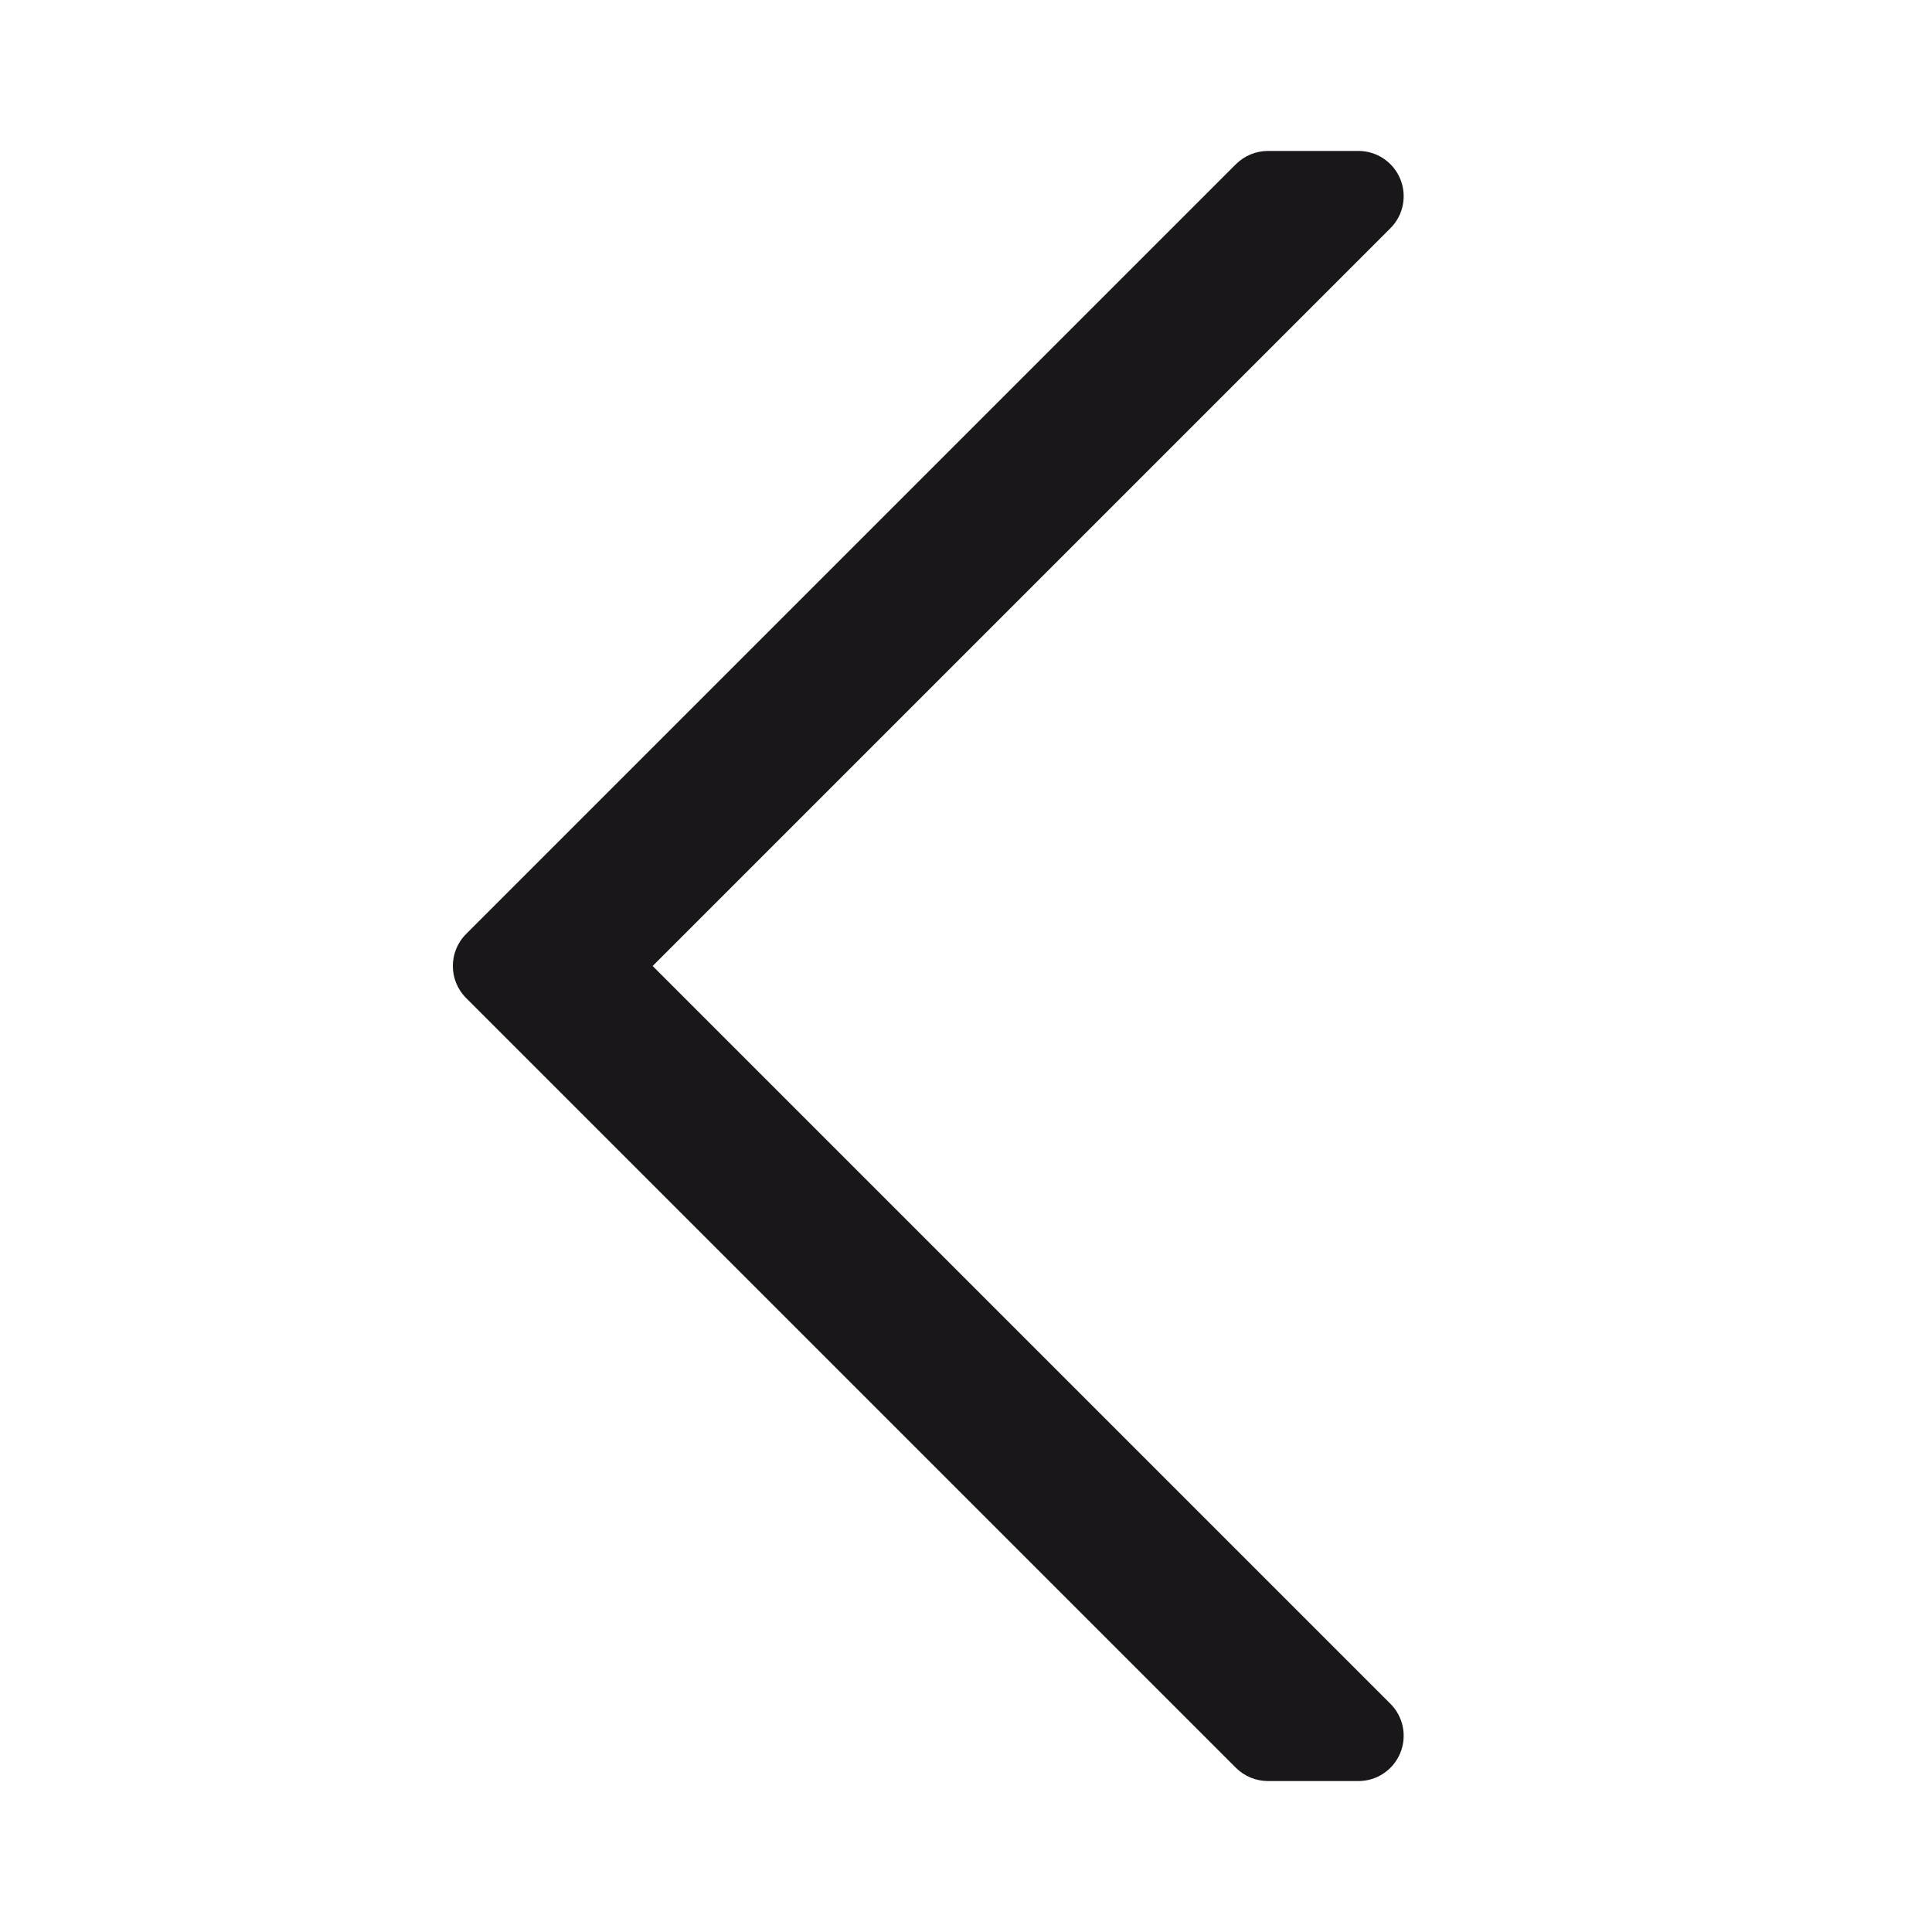
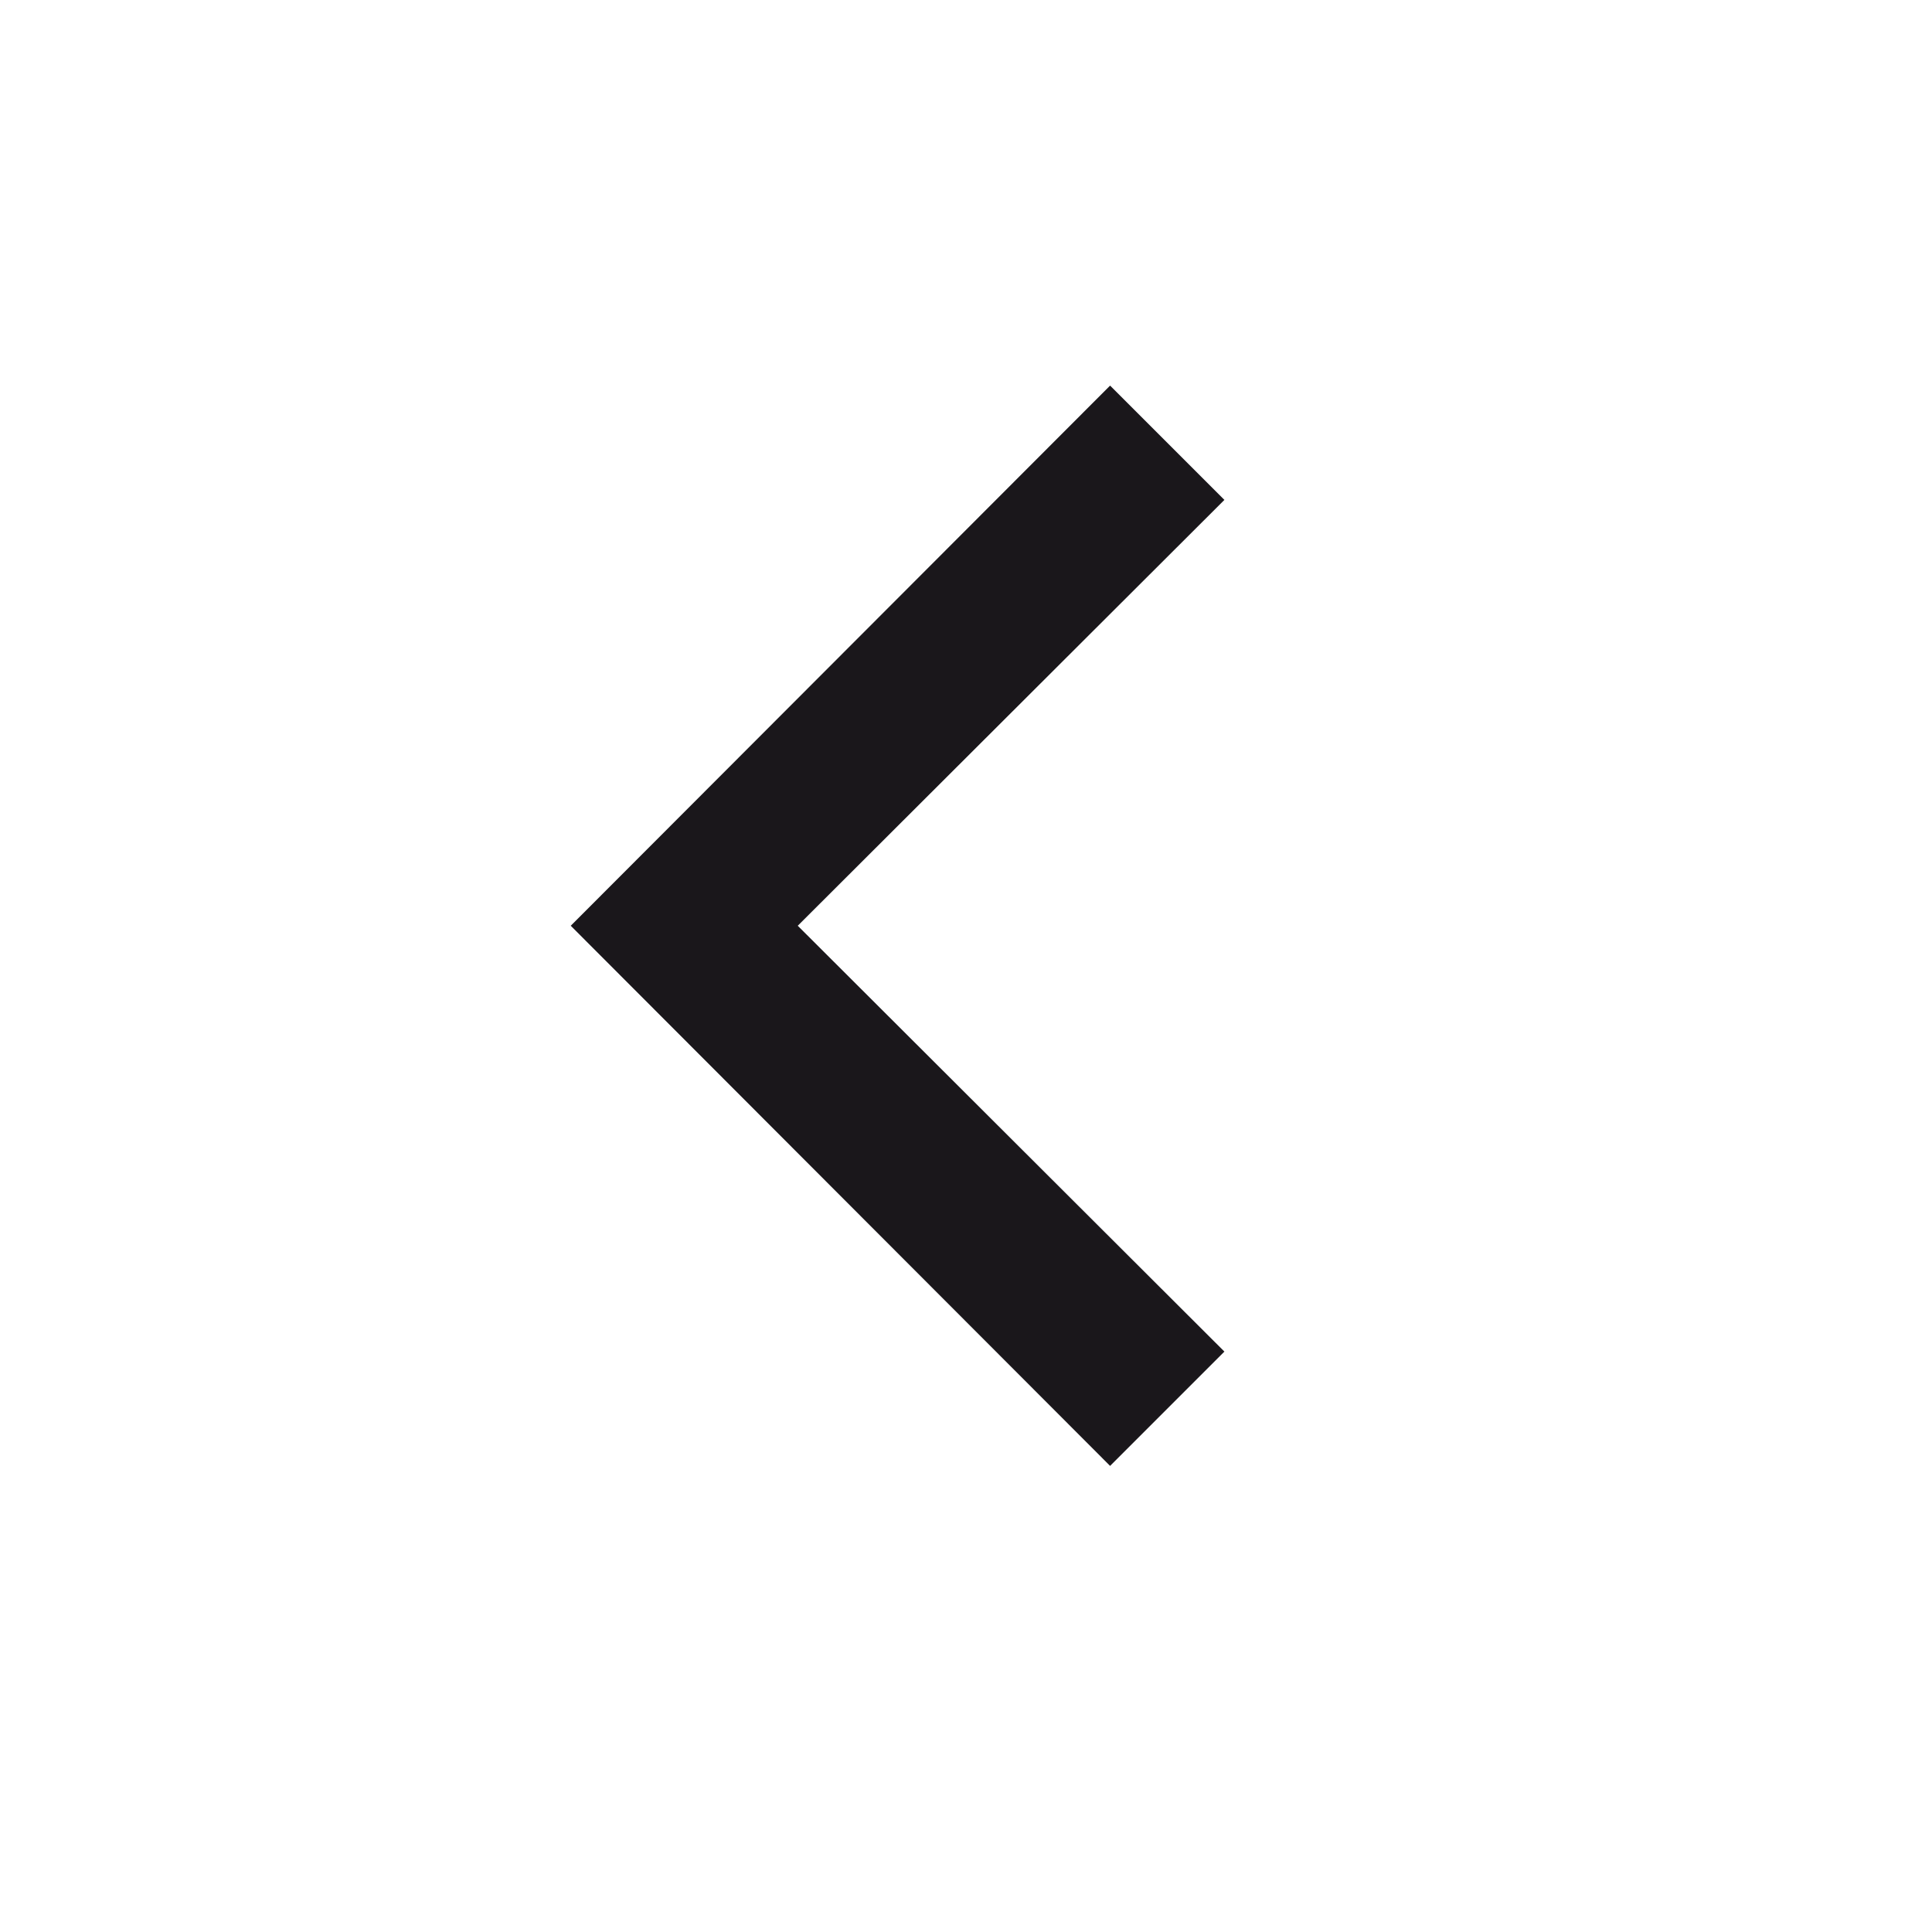
- <svg xmlns="http://www.w3.org/2000/svg" width="64" height="64" viewBox="0 0 64 64">
+ <svg xmlns="http://www.w3.org/2000/svg" width="24" height="24" viewBox="0 0 24 24">
  <defs>
-     <style>.a{fill:#1a171b;}</style>
+     <style>.a{fill:#1a171b}</style>
  </defs>
-   <path class="a" d="M46.06,56.44A1.5,1.5,0,0,1,45,59H42a1.51,1.51,0,0,1-1.06-.44l-25.5-25.5a1.5,1.5,0,0,1,0-2.12l25.5-25.5A1.51,1.51,0,0,1,42,5h3a1.5,1.5,0,0,1,1.06,2.56L21.62,32Z" />
+   <path class="a" d="M15.21 16.79l-5.3-5.29 5.3-5.29-1.42-1.42-6.7 6.71 6.7 6.71 1.42-1.42z" />
</svg>
